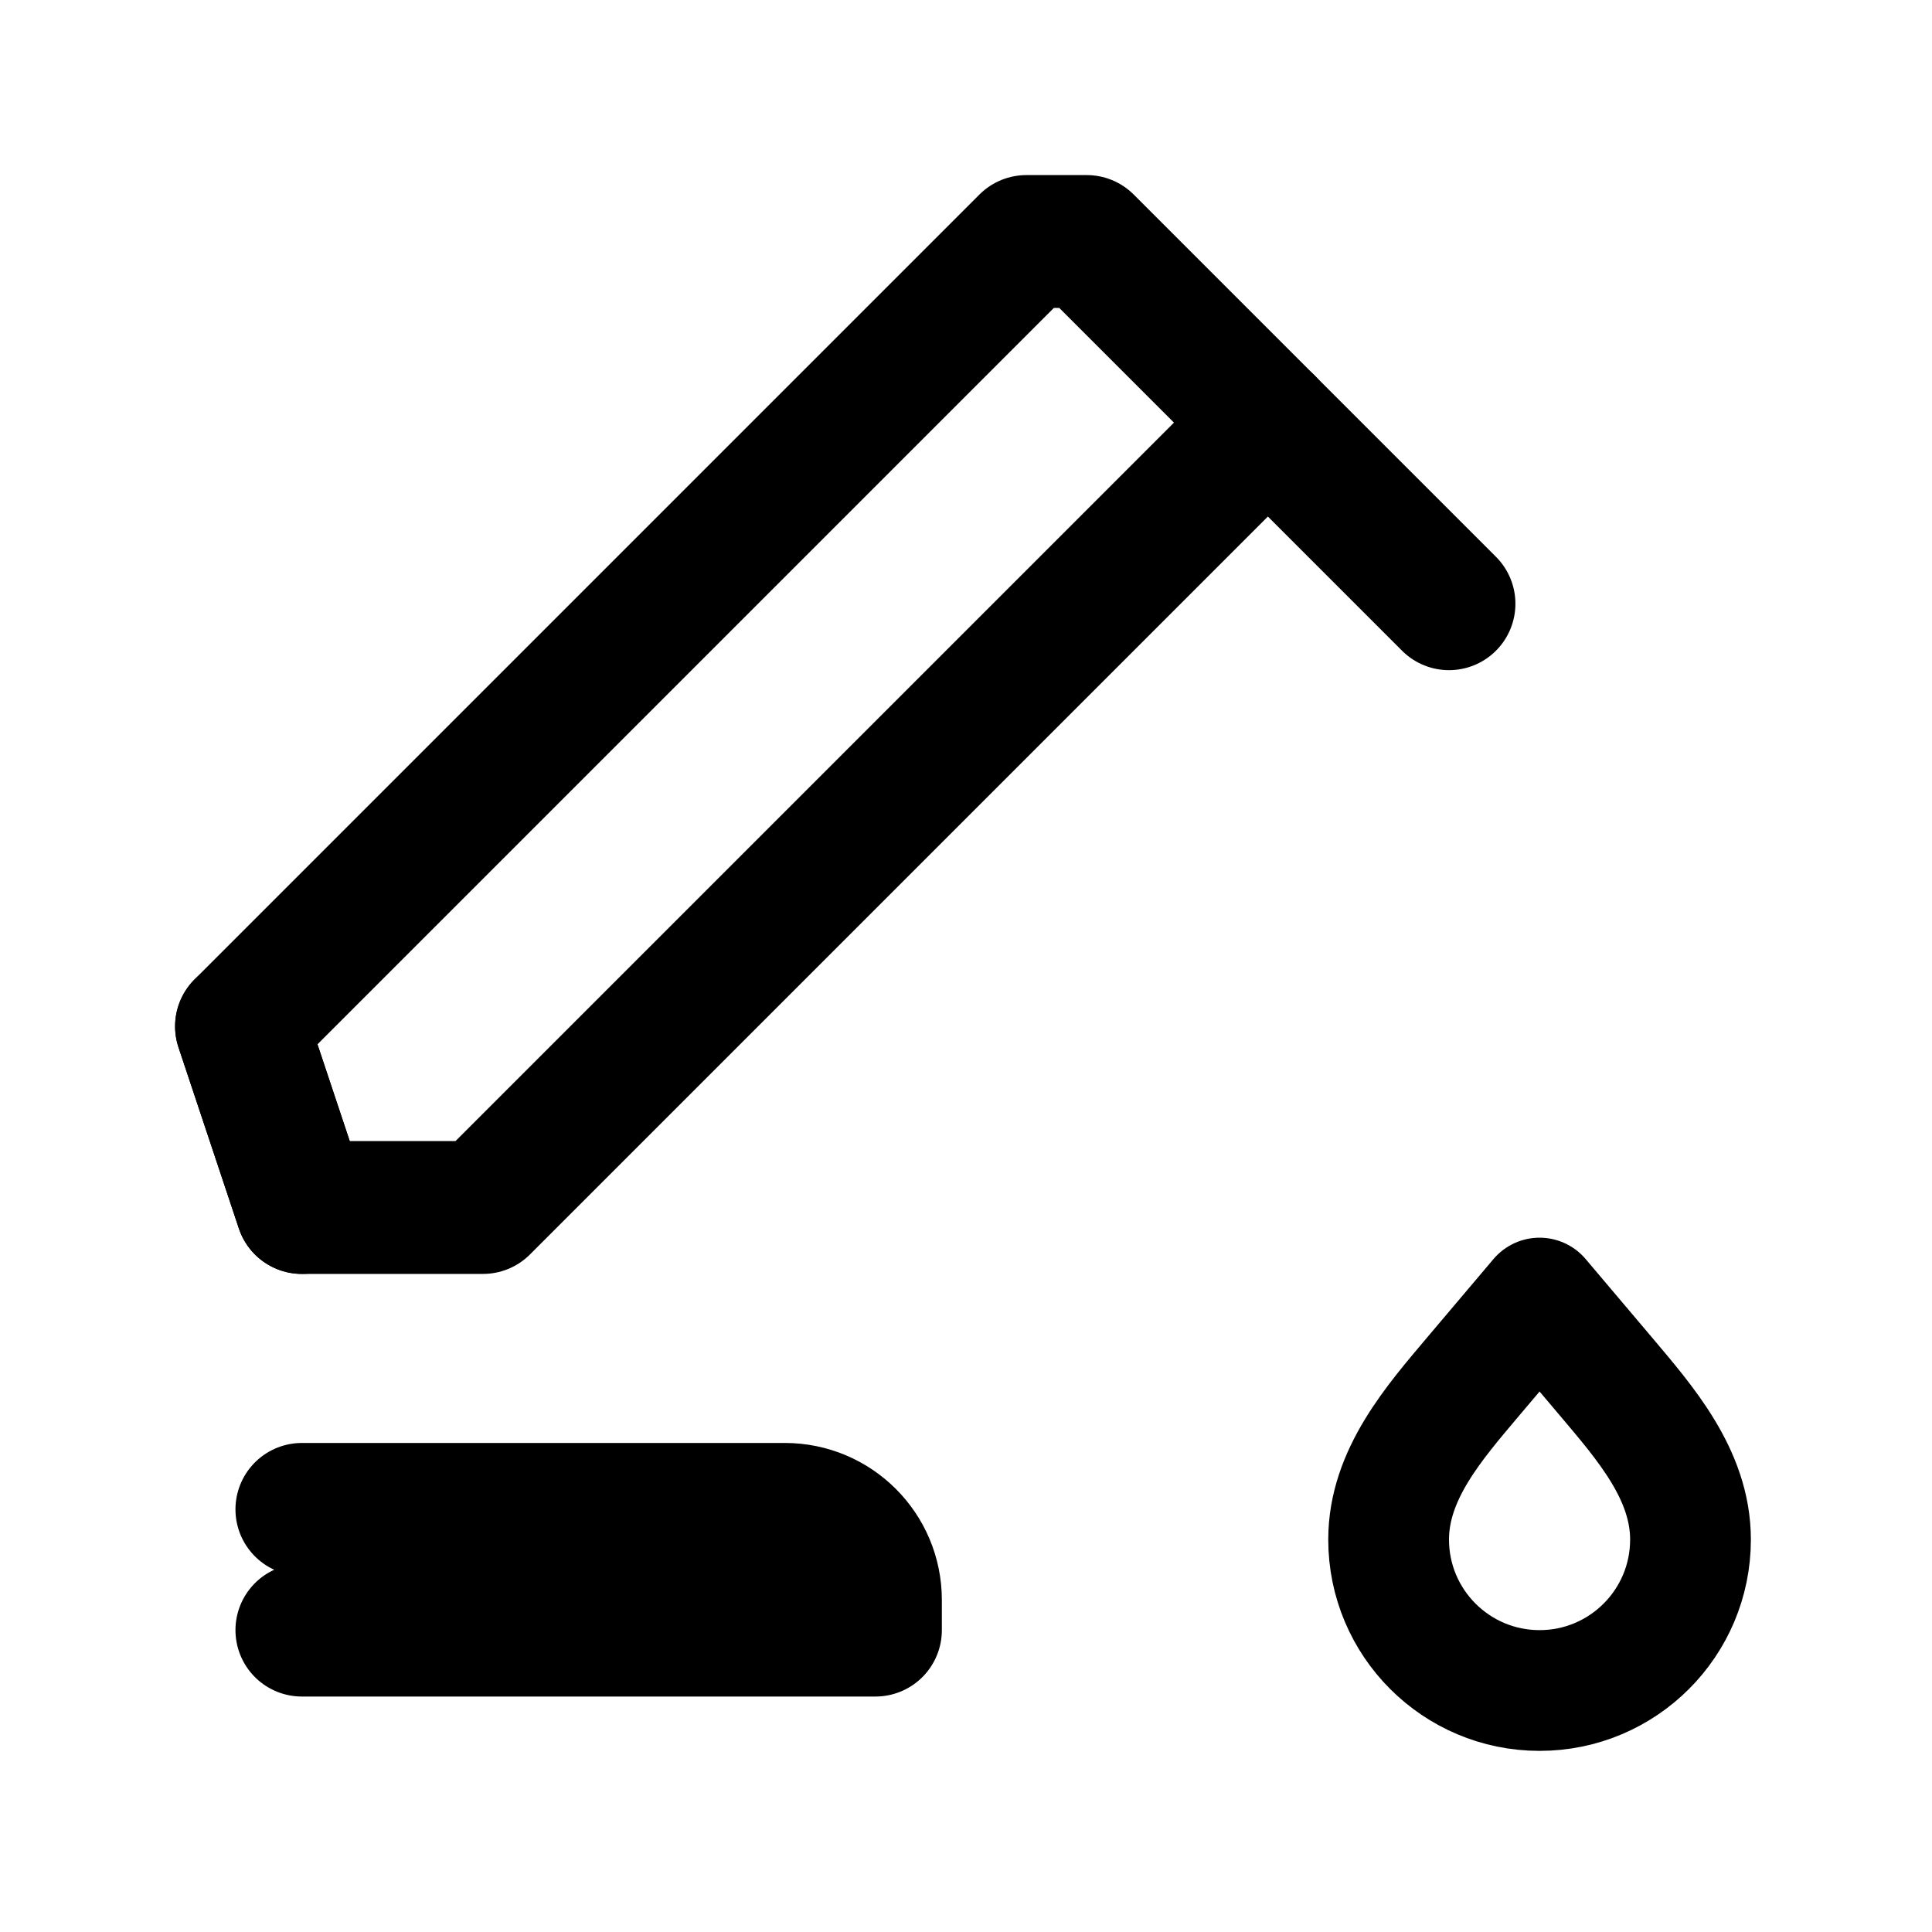
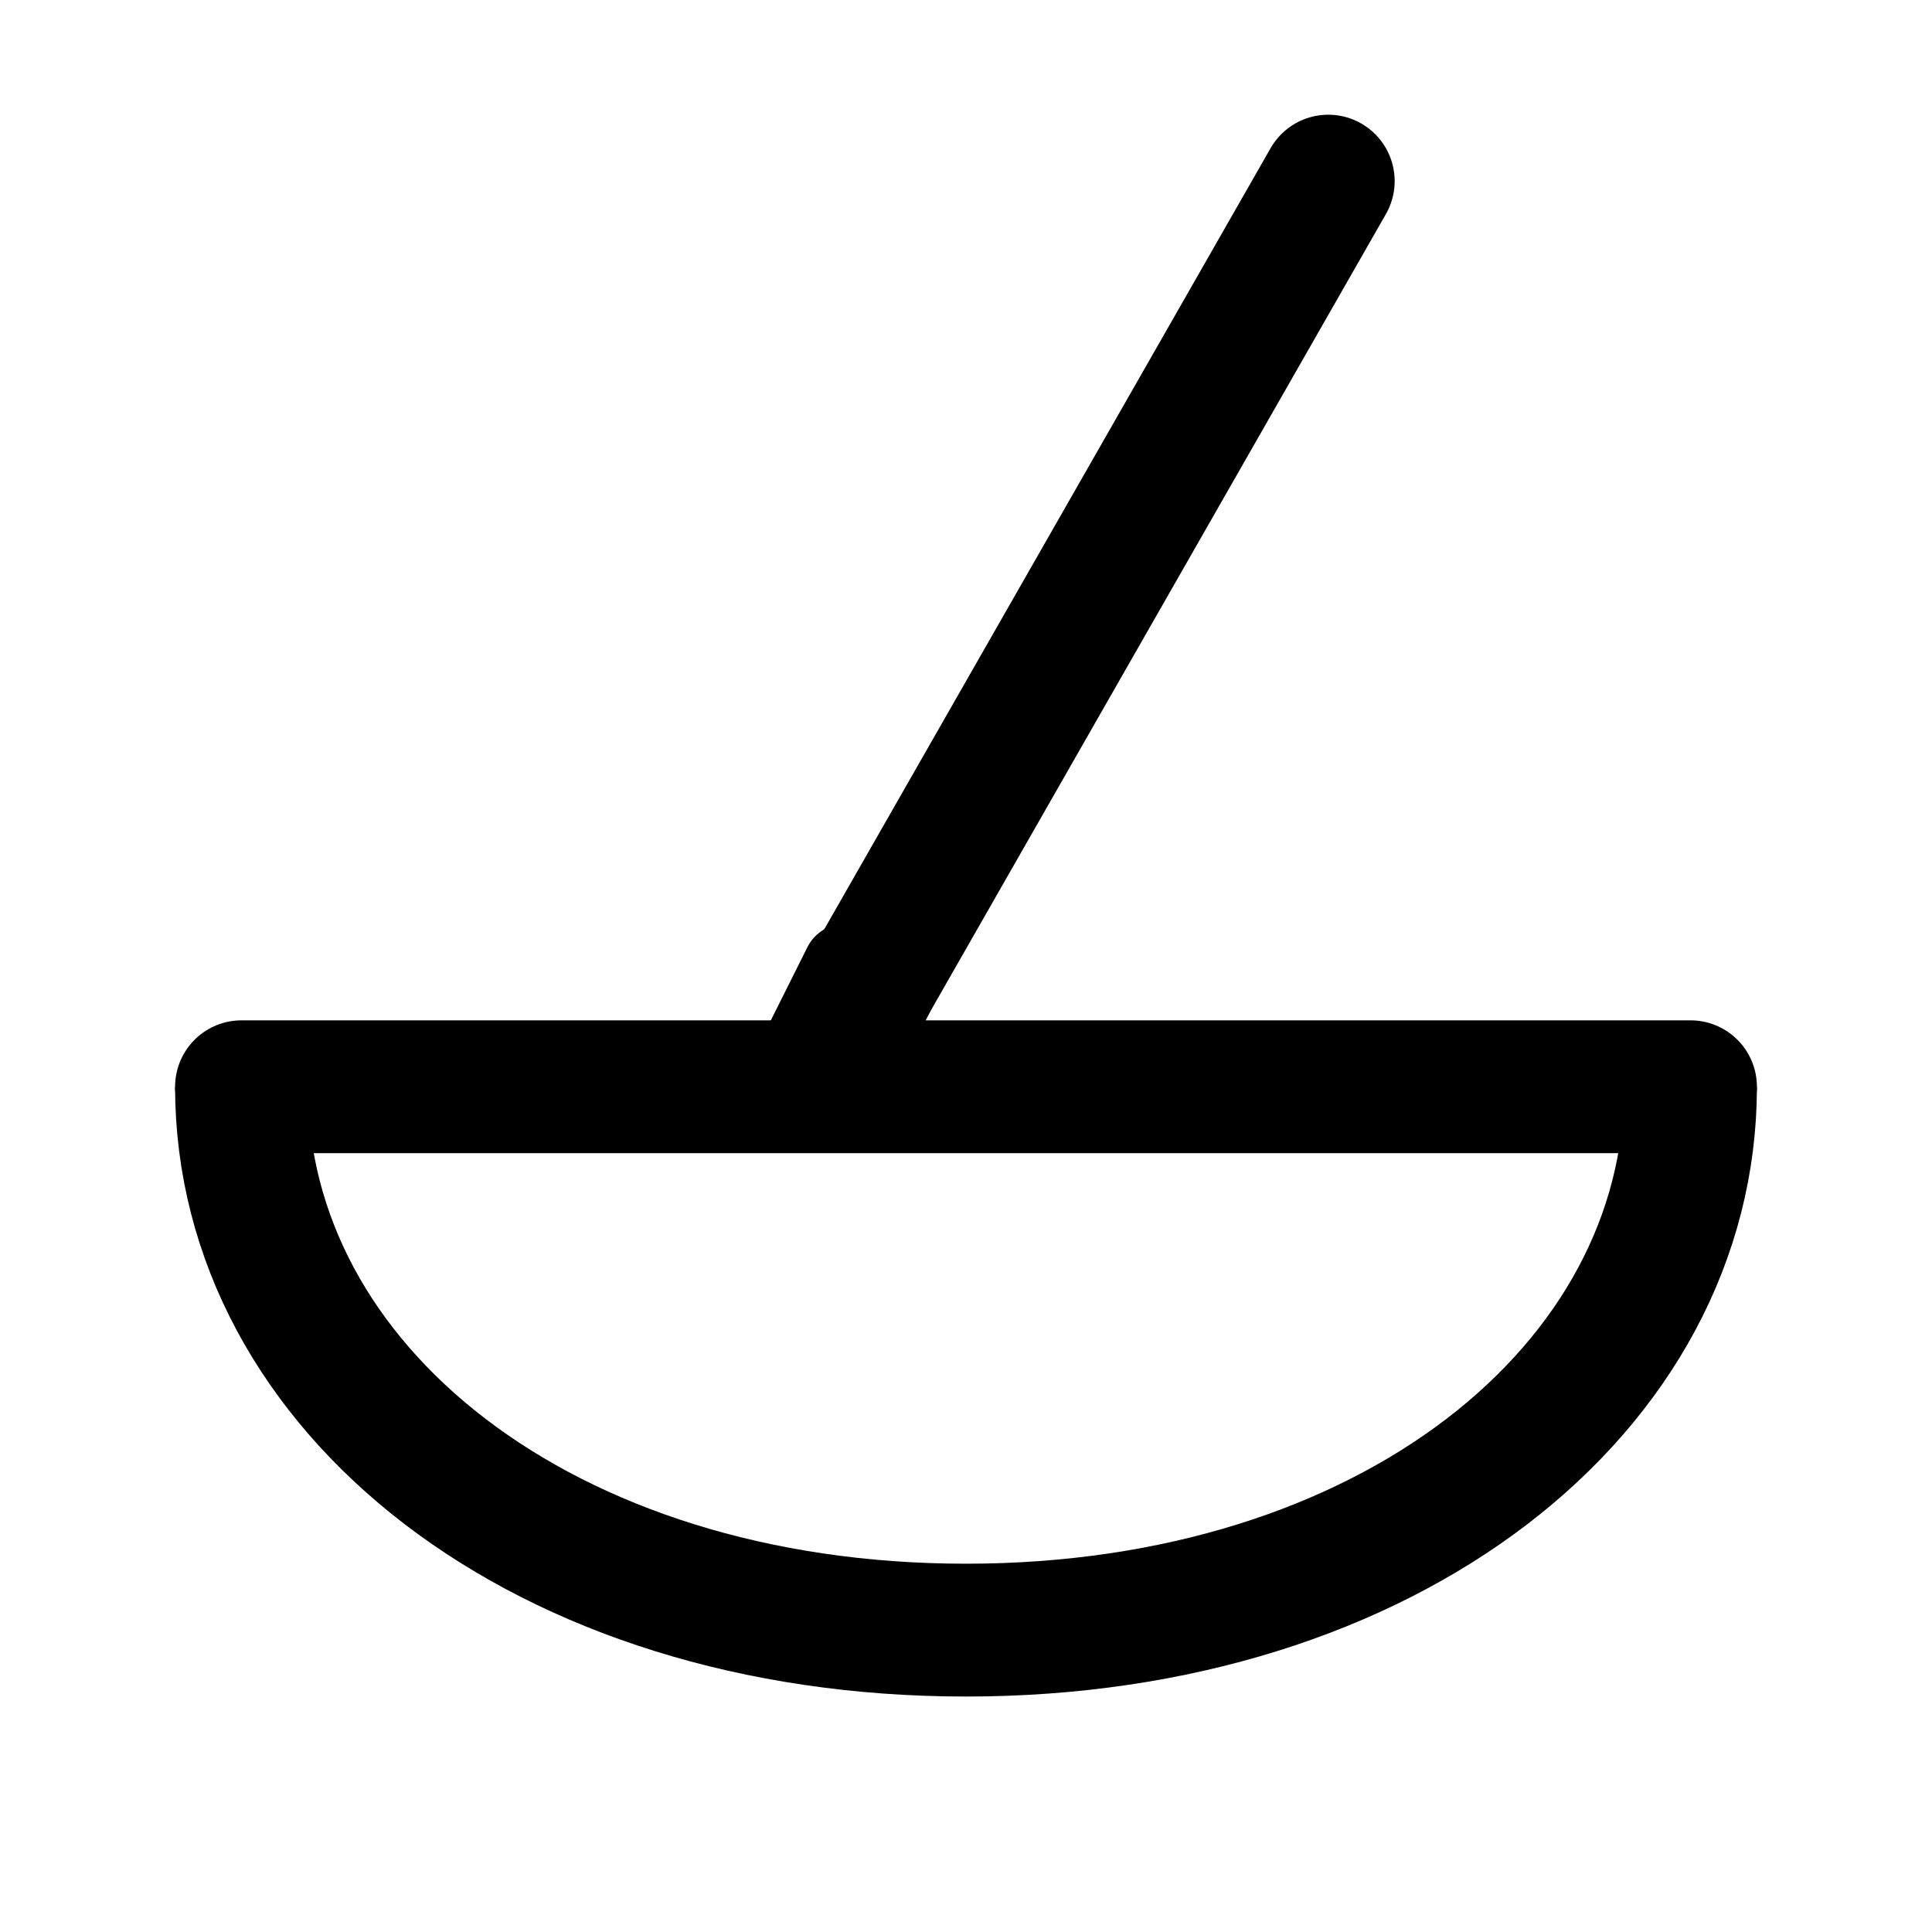
<svg xmlns="http://www.w3.org/2000/svg" viewBox="0 0 16 16">
-   <path d="M9 2l1.5 1.5L4 10H2.5L2 8.5 8.5 2z" fill="none" stroke="currentColor" stroke-width="1.1" stroke-linejoin="round" />
-   <path d="M2 8.5L2.5 10" stroke="currentColor" stroke-width="1.1" stroke-linecap="round" />
-   <path d="M10.5 3.5L12 5" stroke="currentColor" stroke-width="1.1" stroke-linecap="round" />
-   <path d="M2.5 12.5h4a.75.75 0 01.75.75v.25H2.5" fill="none" stroke="currentColor" stroke-width="1.1" stroke-linecap="round" stroke-linejoin="round" />
-   <path d="M12.75 10.75l.55.65c.32.38.7.81.7 1.35a1.25 1.25 0 11-2.5 0c0-.54.38-.97.7-1.35l.55-.65z" fill="none" stroke="currentColor" stroke-width="1" stroke-linejoin="round" />
+   <path d="M2 9c0 2.5 2.5 4.5 6 4.5s6-2 6-4.5" fill="none" stroke="currentColor" stroke-width="1.1" stroke-linejoin="round" />
+   <path d="M2 9h12" stroke="currentColor" stroke-width="1.1" stroke-linecap="round" />
+   <path d="M11 1.5l-4 7" stroke="currentColor" stroke-width="1.1" stroke-linecap="round" />
+   <path d="M6.5 9l.5-1M7.5 8l-.5 1" stroke="currentColor" stroke-width="0.7" stroke-linecap="round" />
</svg>
